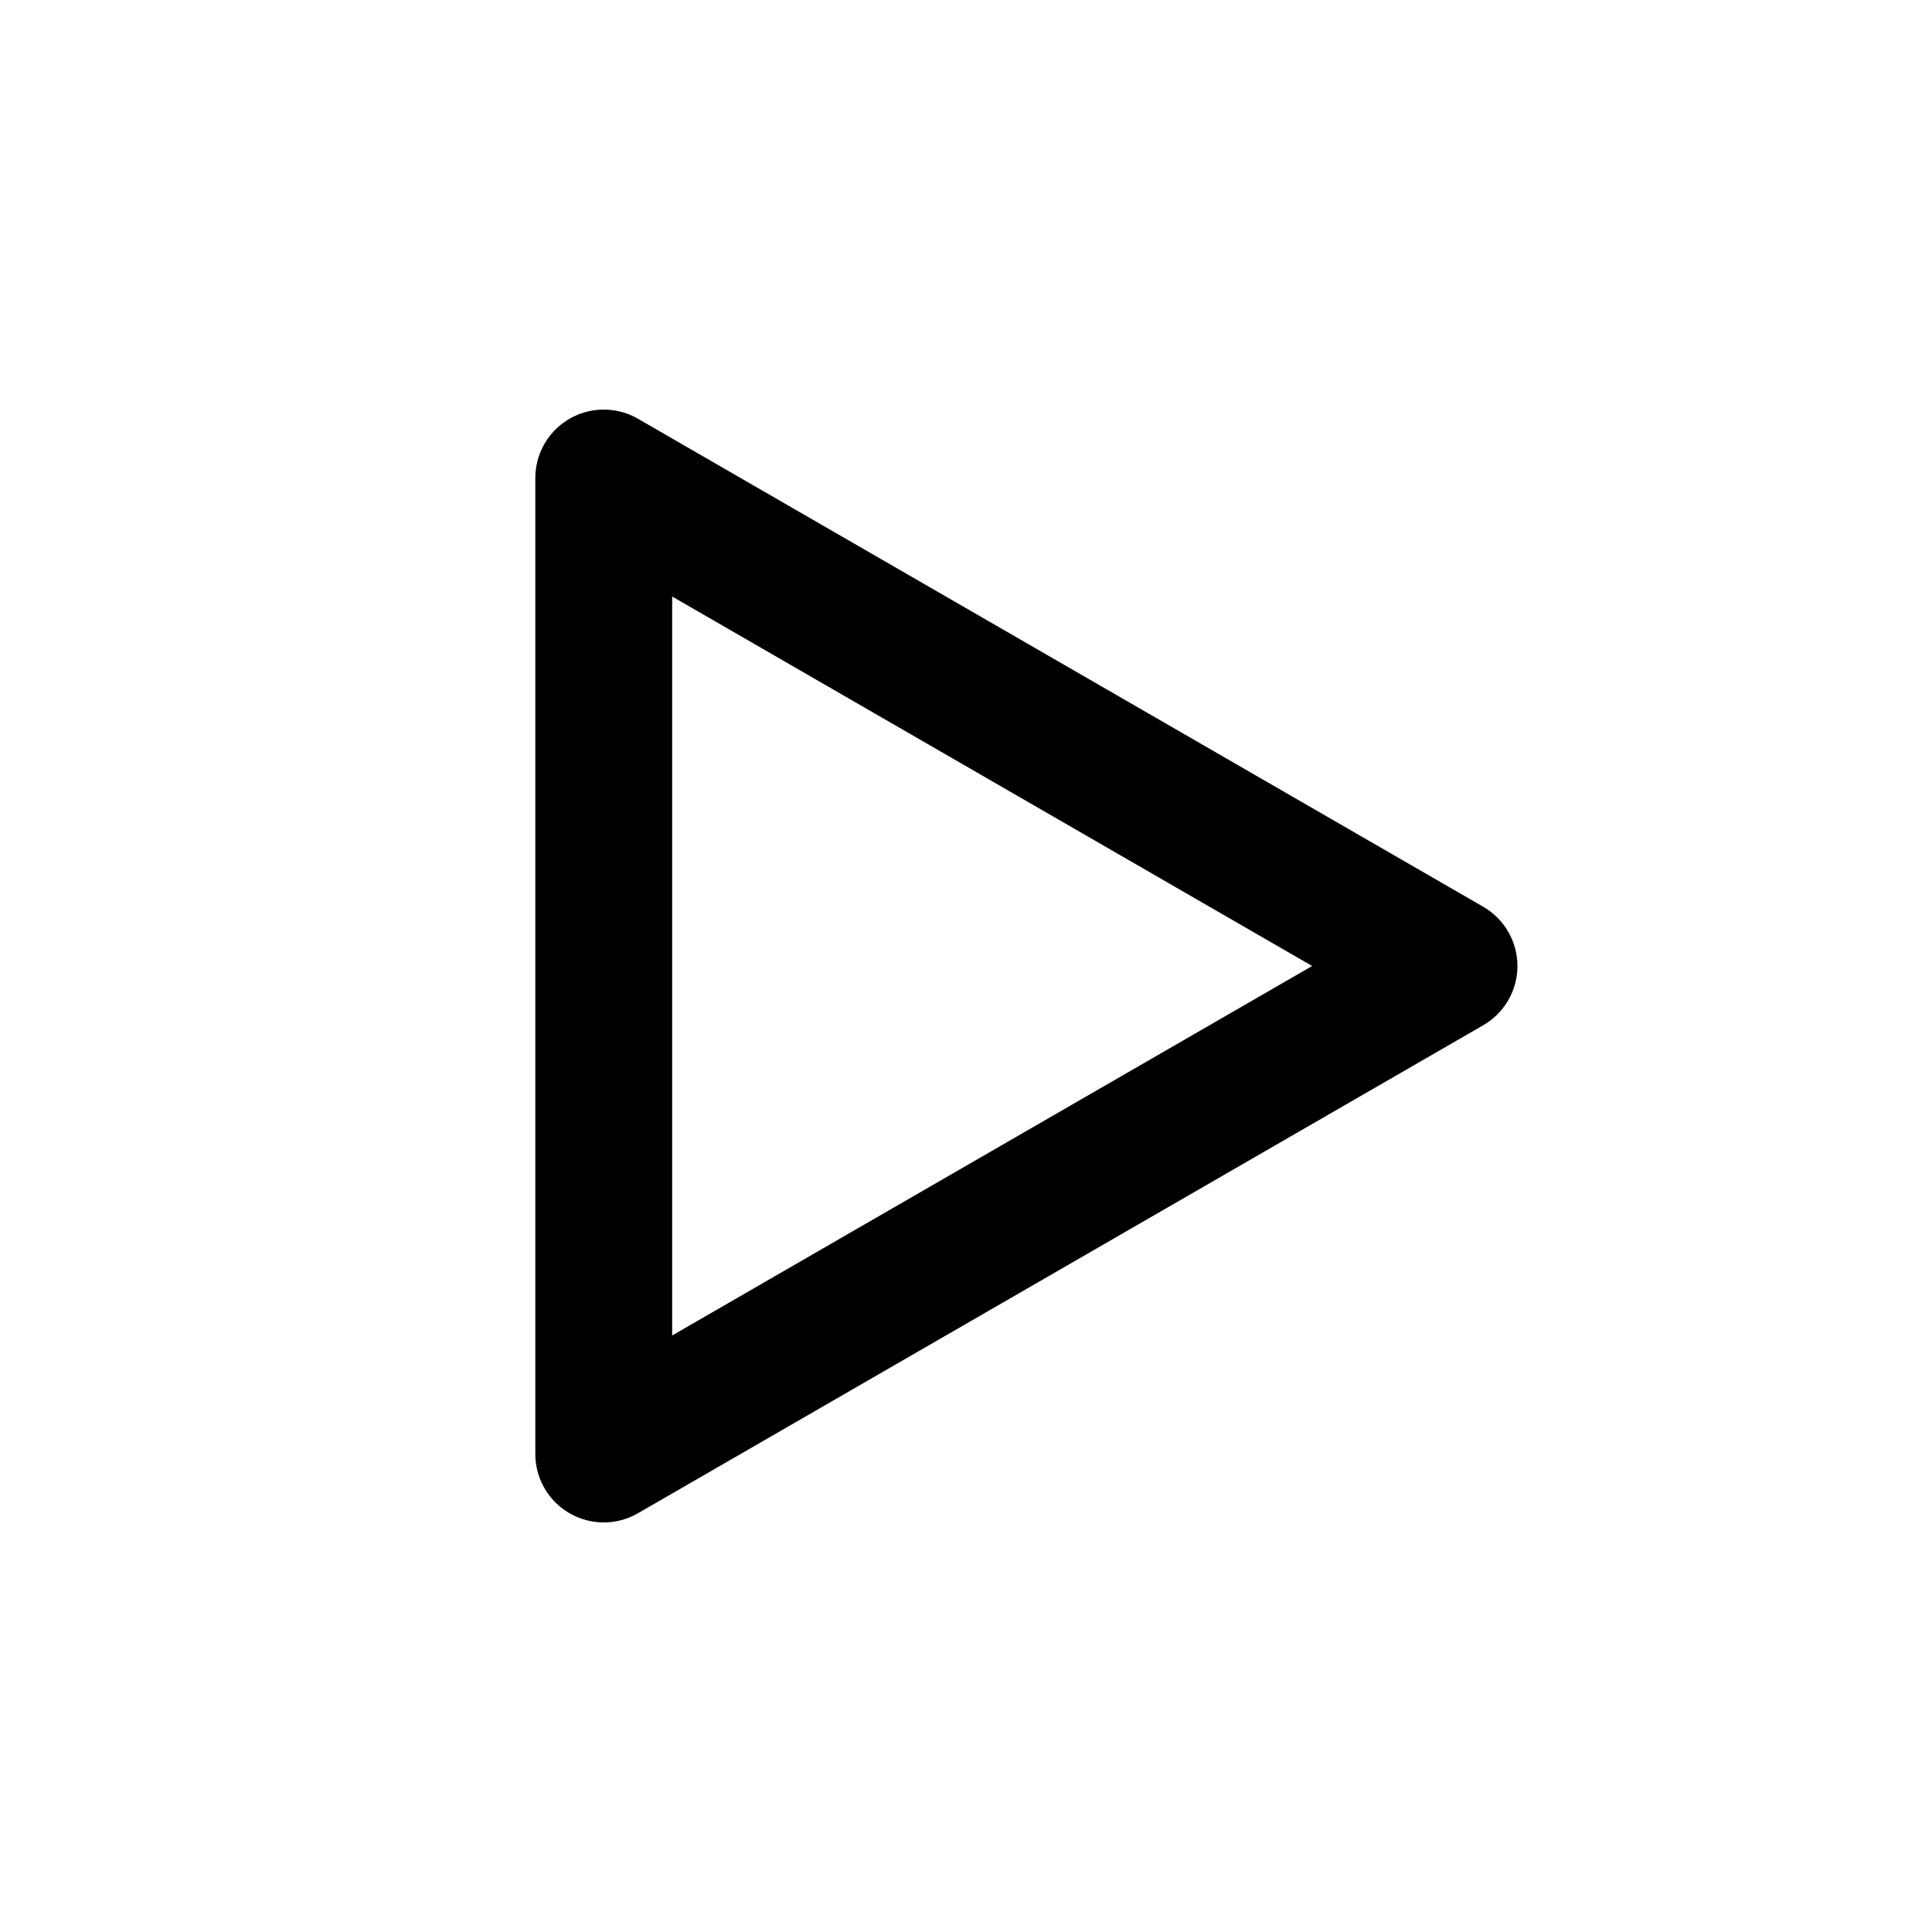
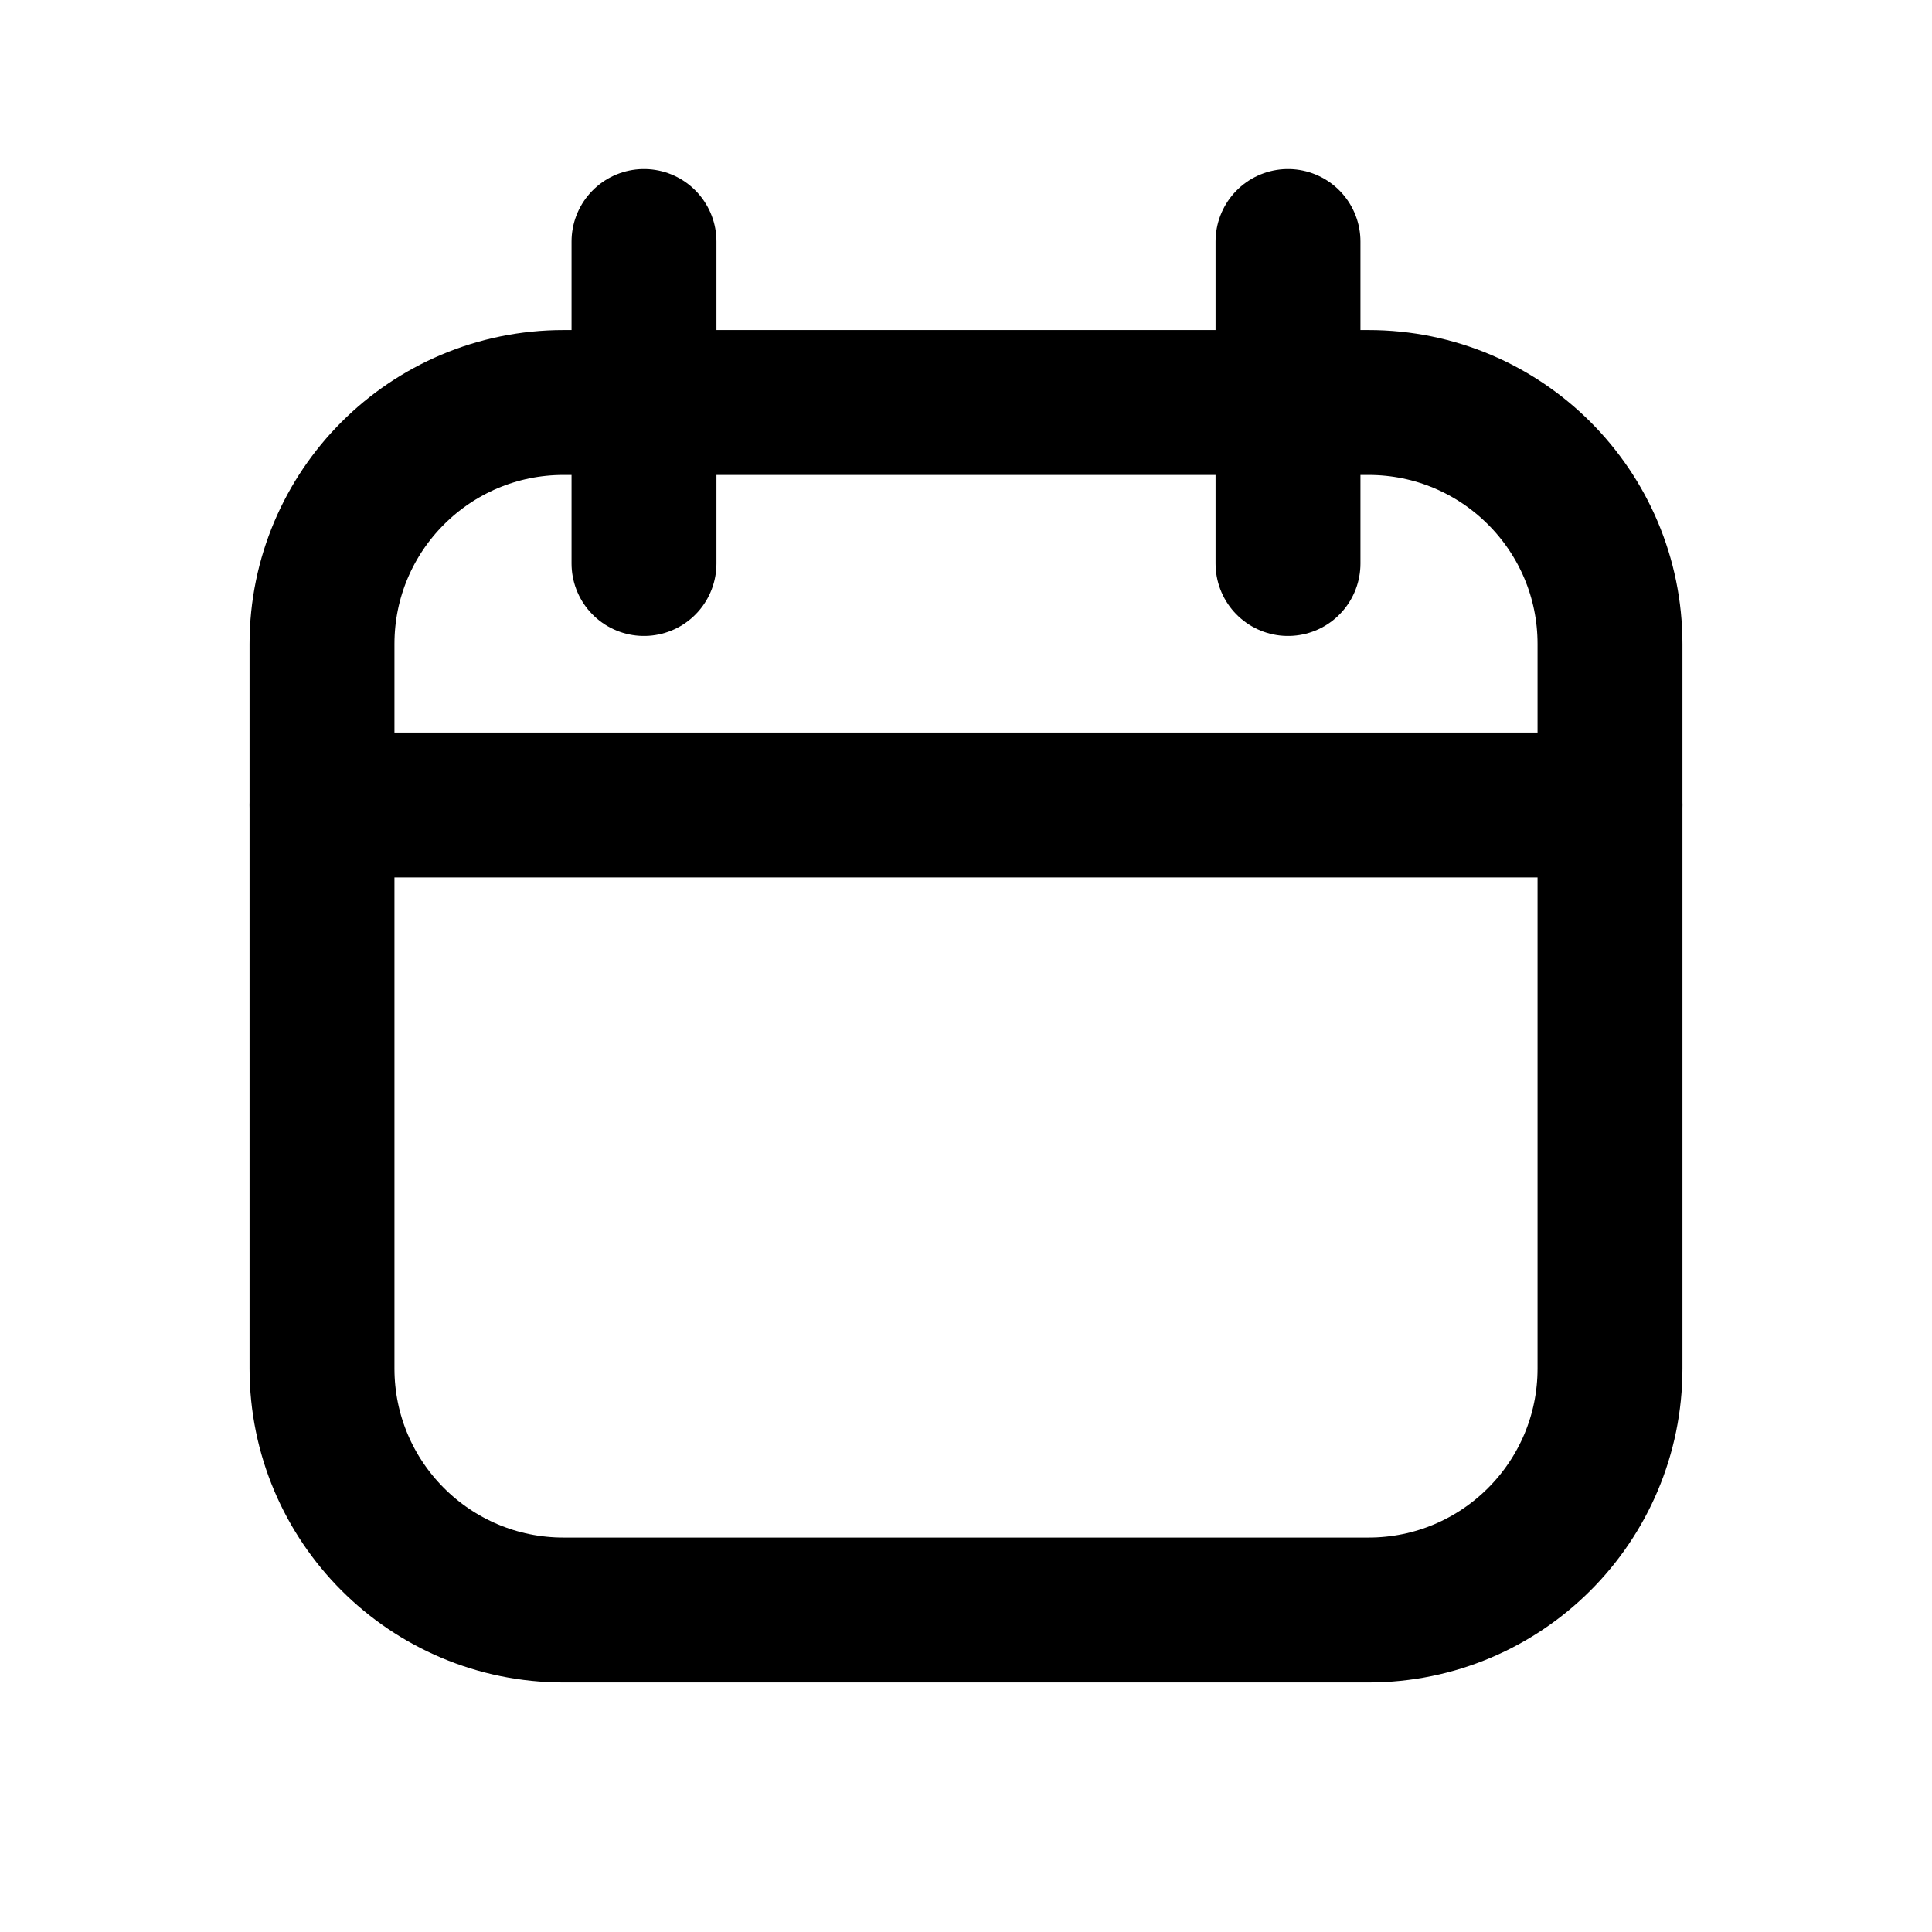
- <svg xmlns="http://www.w3.org/2000/svg" width="24" height="24" viewBox="0 0 48 48" fill="none">
-   <path d="M15 24V11.876L25.5 17.938L36 24L25.5 30.062L15 36.124V24Z" fill="none" stroke="currentColor" stroke-width="3.4" stroke-linejoin="round" />
+ <svg xmlns="http://www.w3.org/2000/svg" width="24" height="24" viewBox="0 0 24 24" fill="none">
+   <rect x="4" y="5" width="16" height="15" rx="3" stroke="currentColor" stroke-width="1.8" stroke-linecap="round" stroke-linejoin="round" />
+   <path d="M8 3v4M16 3v4M4 10h16" stroke="currentColor" stroke-width="1.8" stroke-linecap="round" stroke-linejoin="round" />
</svg>
